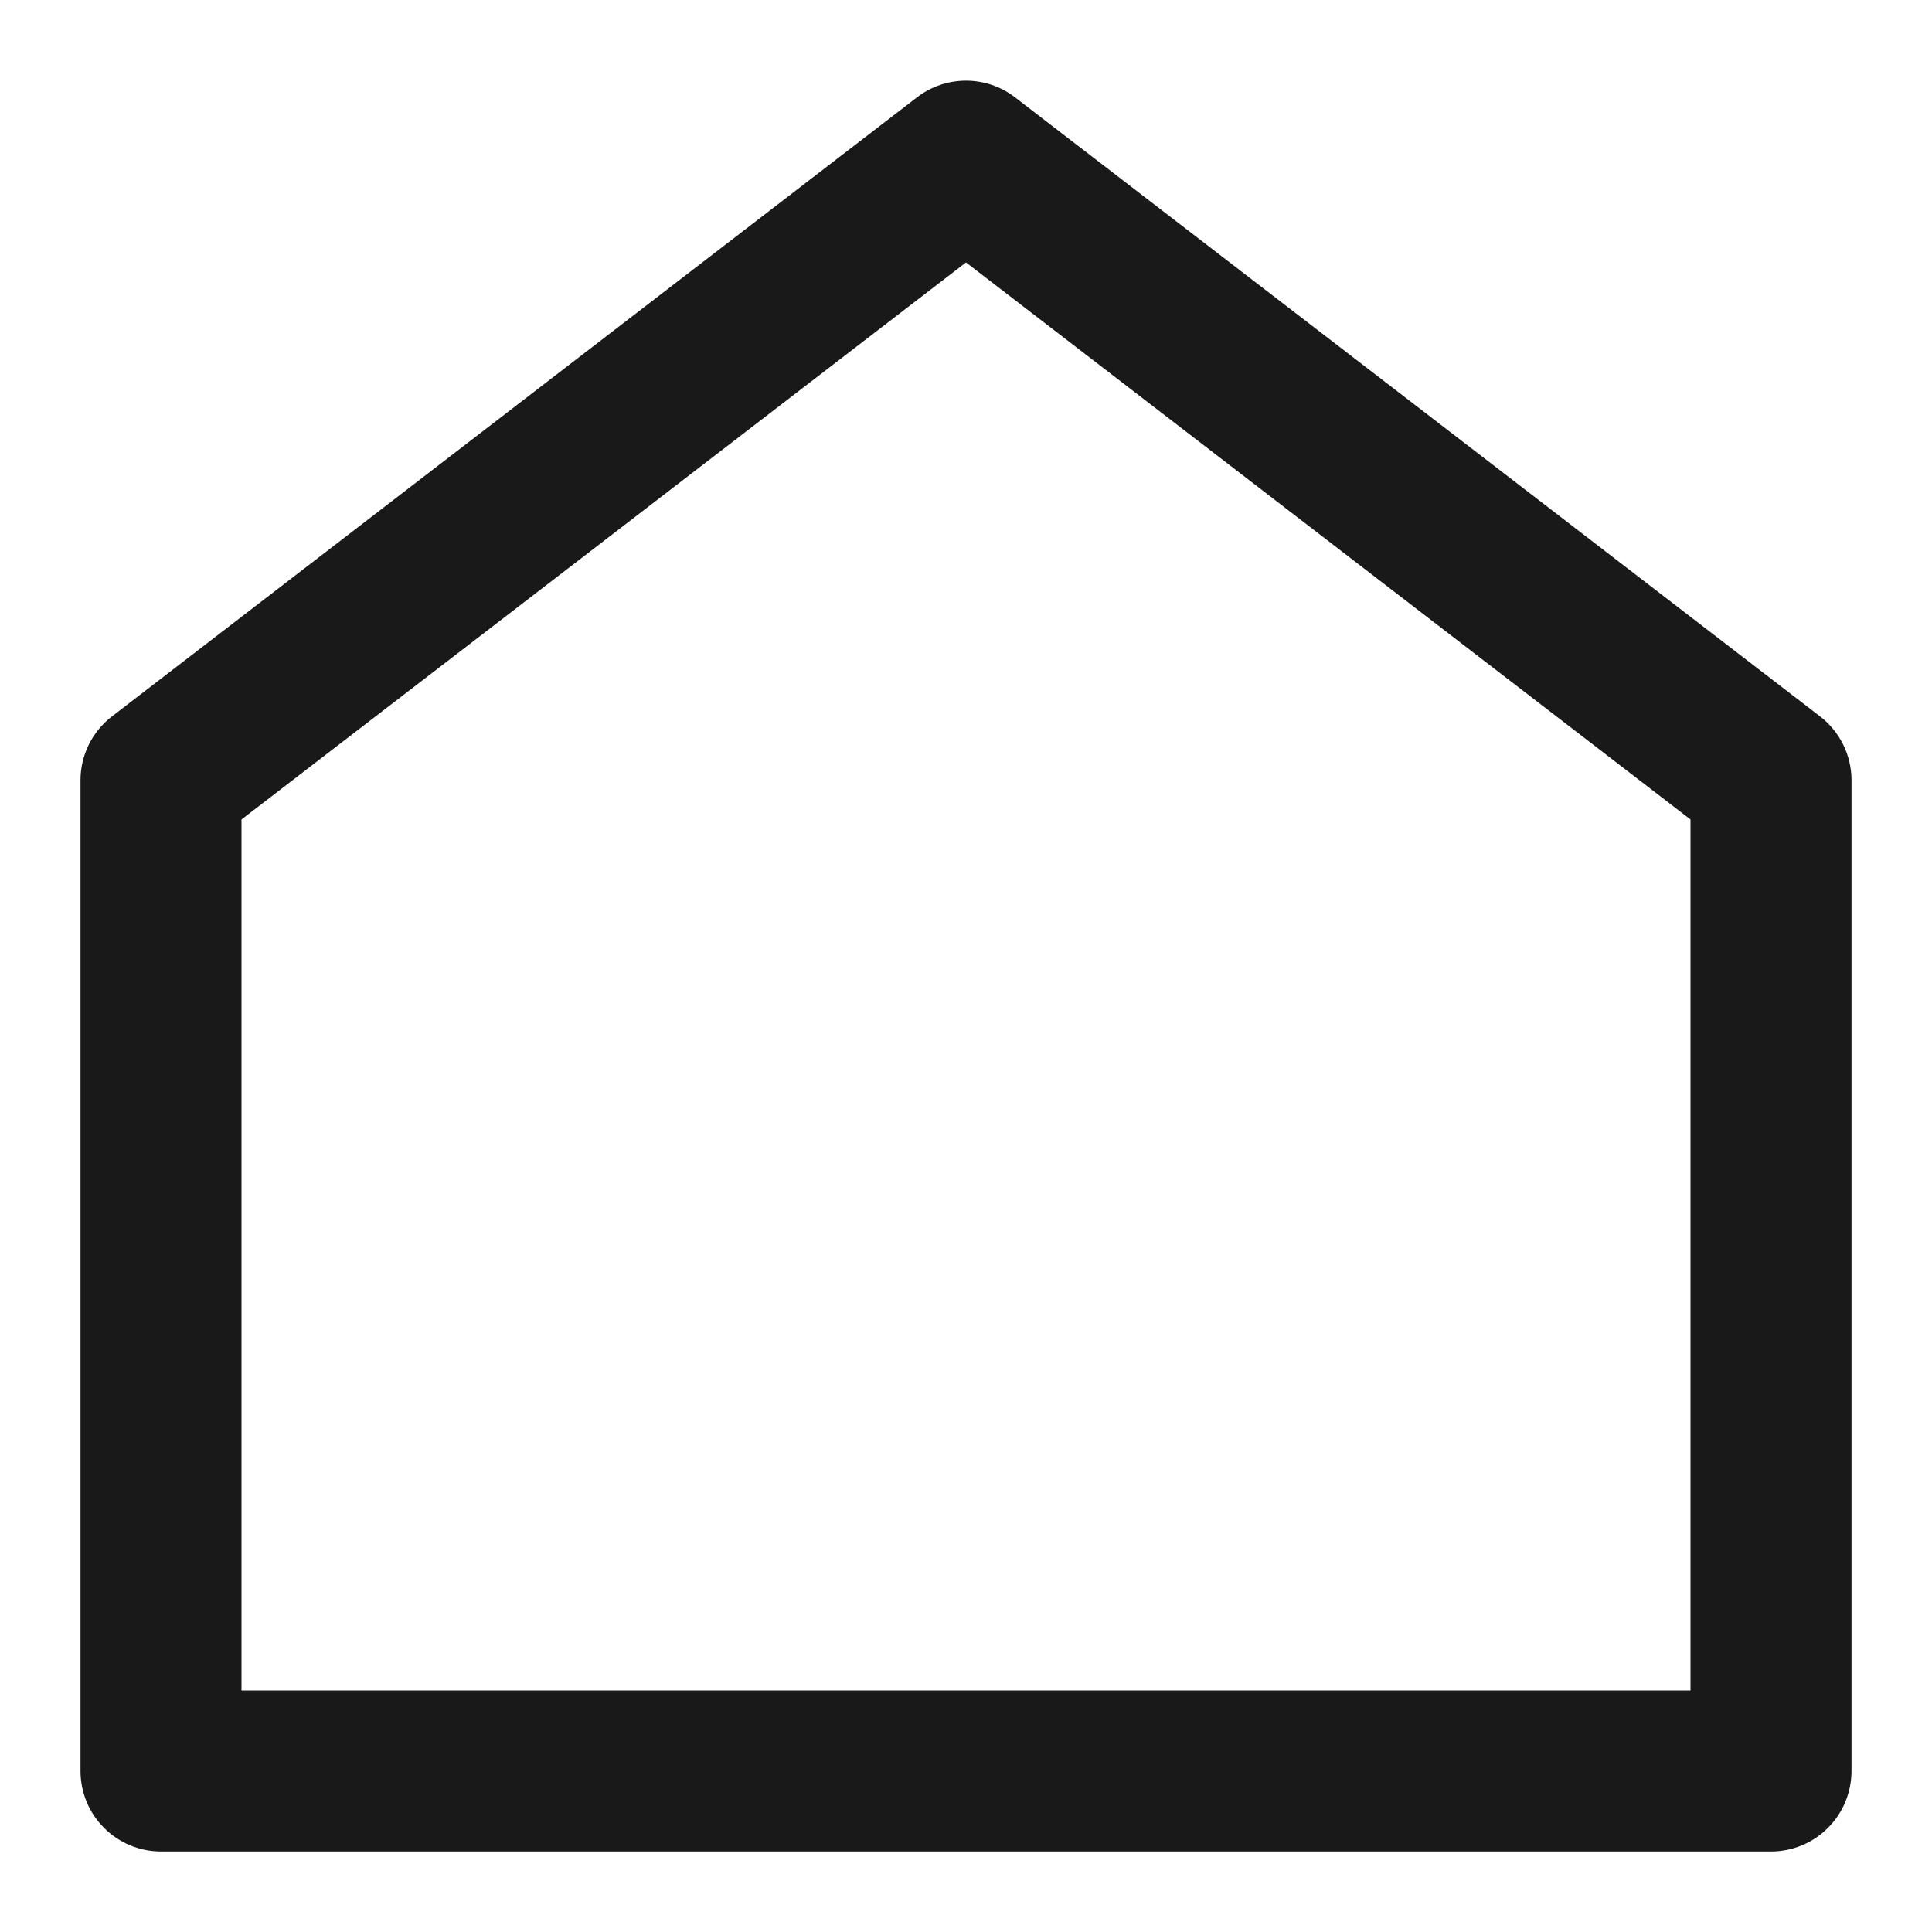
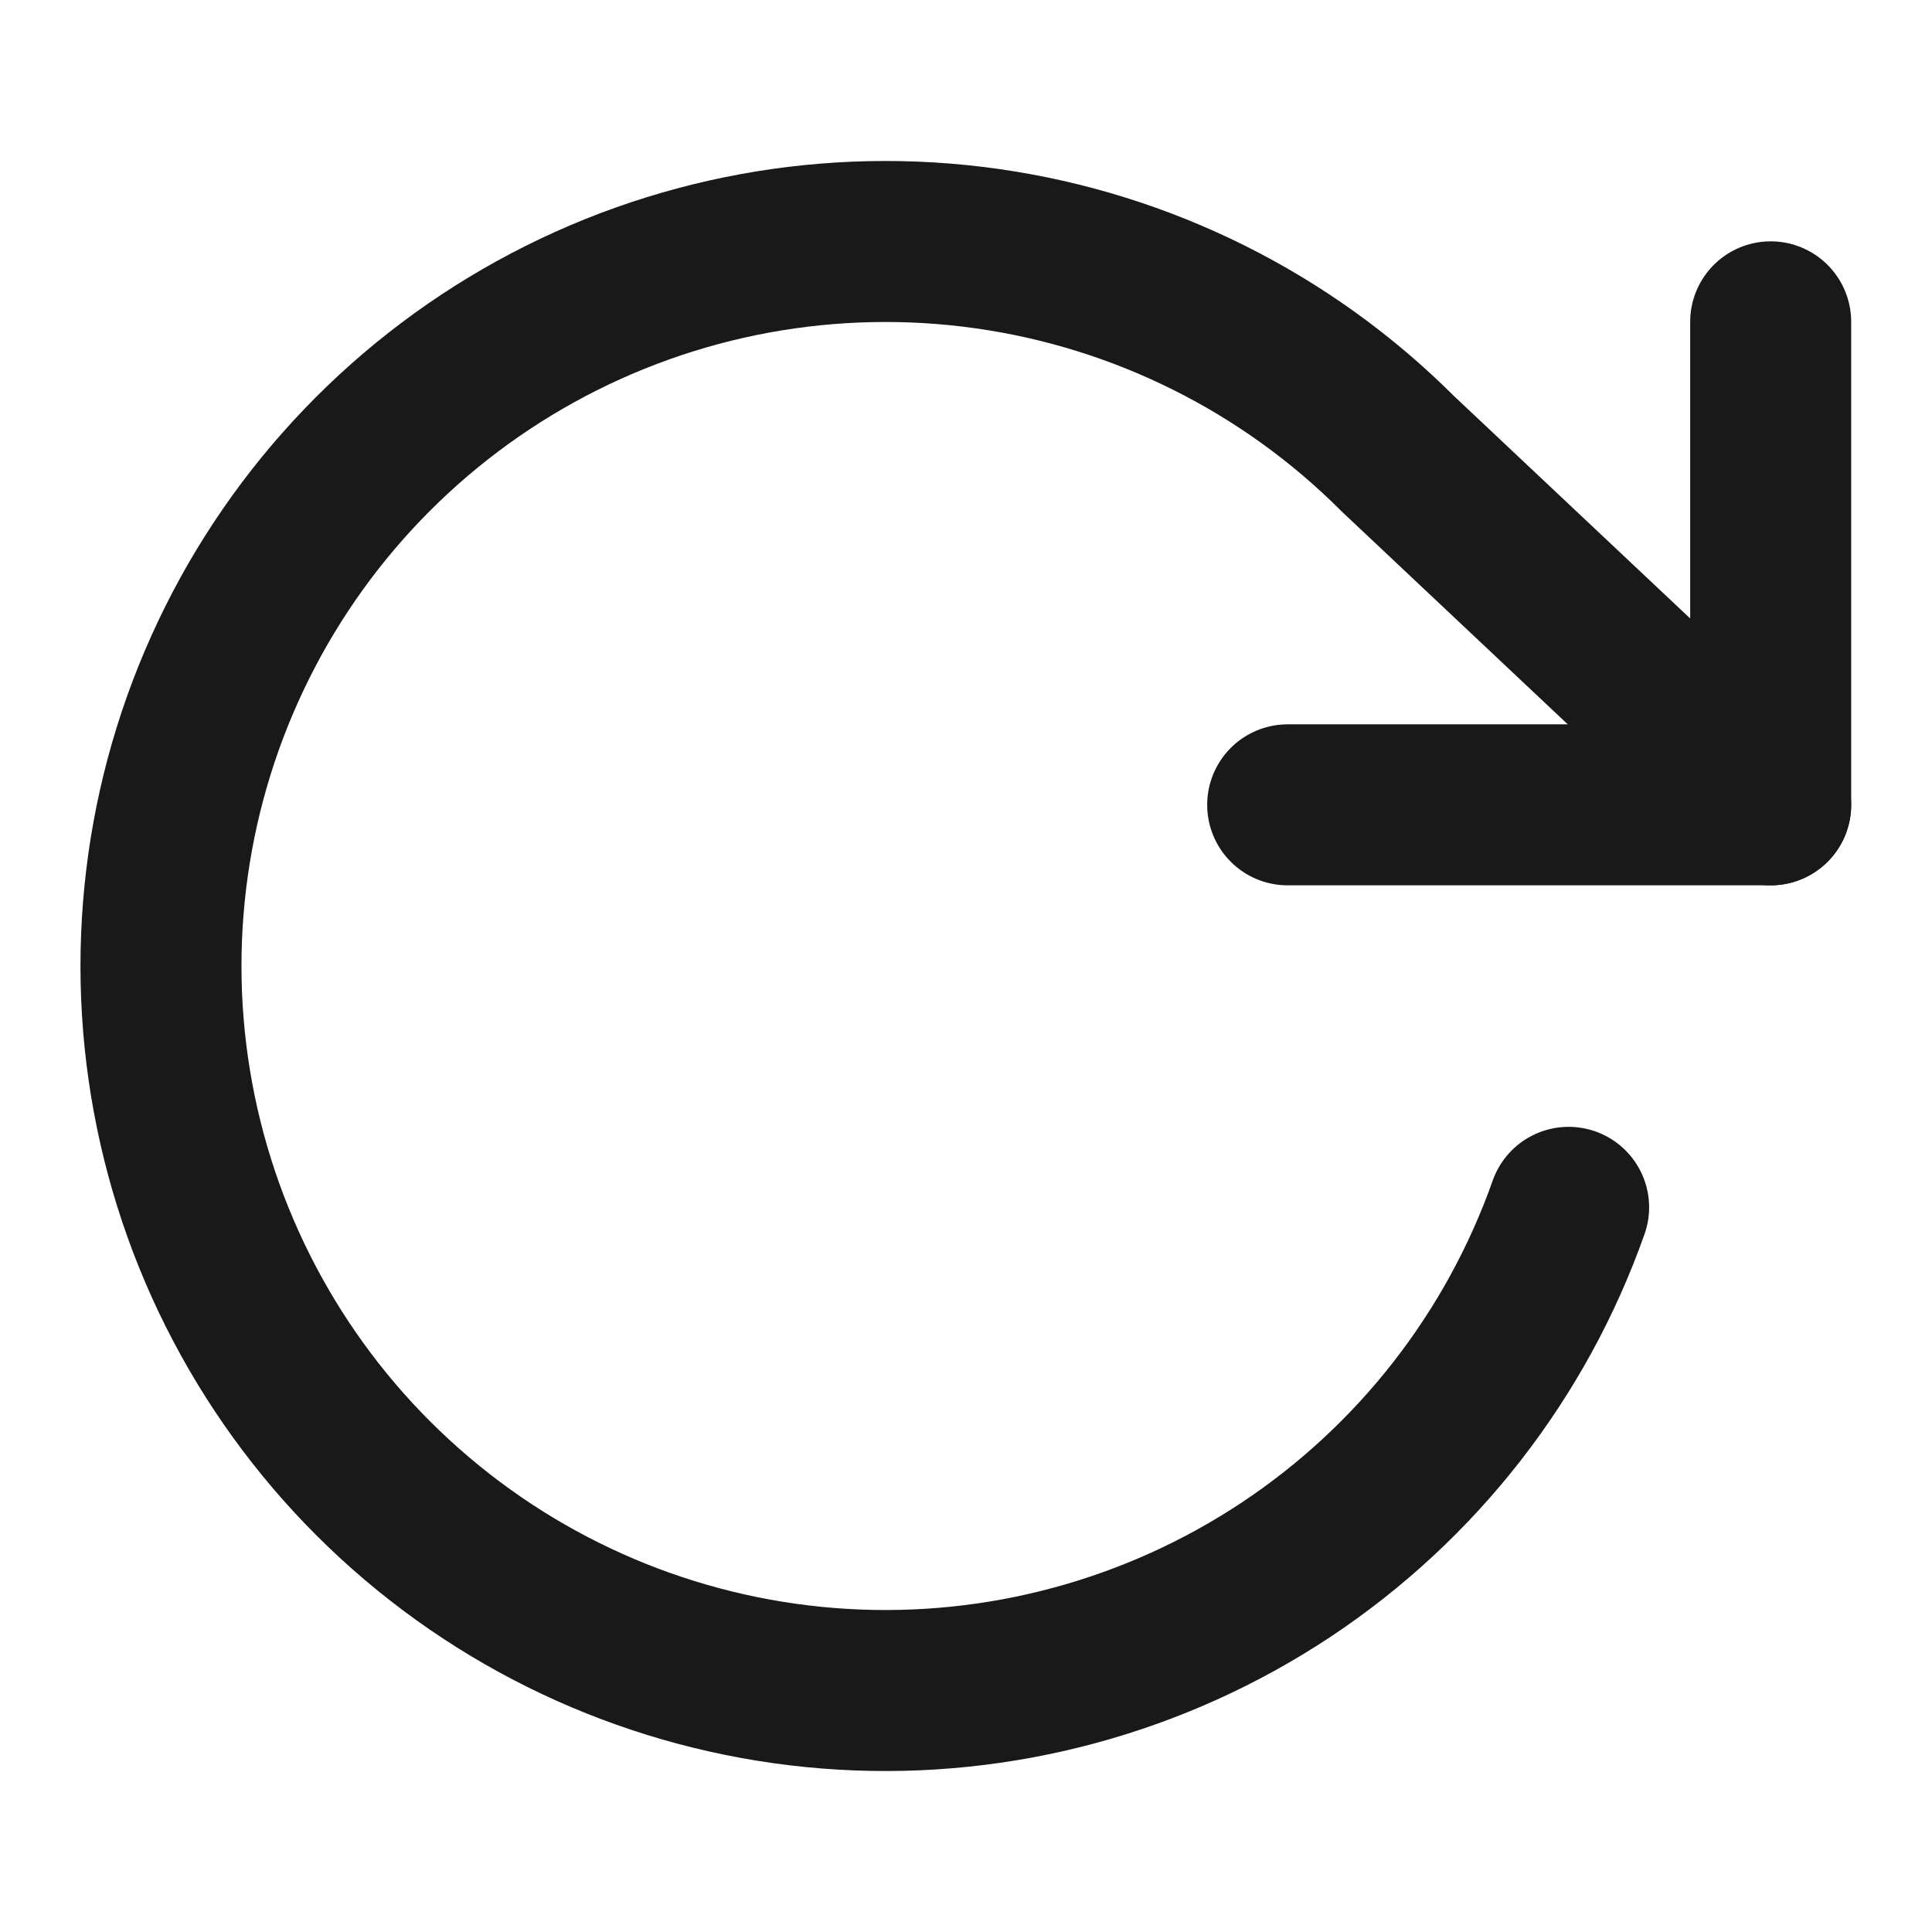
<svg xmlns="http://www.w3.org/2000/svg" width="24" height="24" viewBox="0 0 24 24" fill="none">
-   <path d="M22 23H2C1.735 23 1.48 22.895 1.293 22.707C1.105 22.52 1 22.265 1 22V9.69C1 9.537 1.036 9.387 1.103 9.25C1.171 9.113 1.269 8.993 1.39 8.9L11.39 1.21C11.565 1.075 11.779 1.002 12 1.002C12.221 1.002 12.435 1.075 12.61 1.21L22.61 8.9C22.731 8.993 22.829 9.113 22.897 9.25C22.964 9.387 23 9.537 23 9.69V22C23 22.265 22.895 22.52 22.707 22.707C22.52 22.895 22.265 23 22 23ZM3 21H21V10.18L12 3.26L3 10.18V21Z" fill="#191919" />
+   <path d="M21.996 3.998V9.998H15.996" stroke="#191919" stroke-width="2" stroke-linecap="round" stroke-linejoin="round" />
+   <path d="M19.486 14.998C18.836 16.838 17.605 18.417 15.98 19.497C14.355 20.576 12.422 21.099 10.474 20.985C8.526 20.871 6.668 20.127 5.18 18.865C3.691 17.603 2.653 15.891 2.222 13.988C1.791 12.085 1.99 10.093 2.79 8.313C3.589 6.533 4.946 5.061 6.654 4.119C8.363 3.176 10.332 2.815 12.264 3.089C14.196 3.363 15.987 4.258 17.366 5.638L21.996 9.998" stroke="#191919" stroke-width="2" stroke-linecap="round" stroke-linejoin="round" />
</svg>
